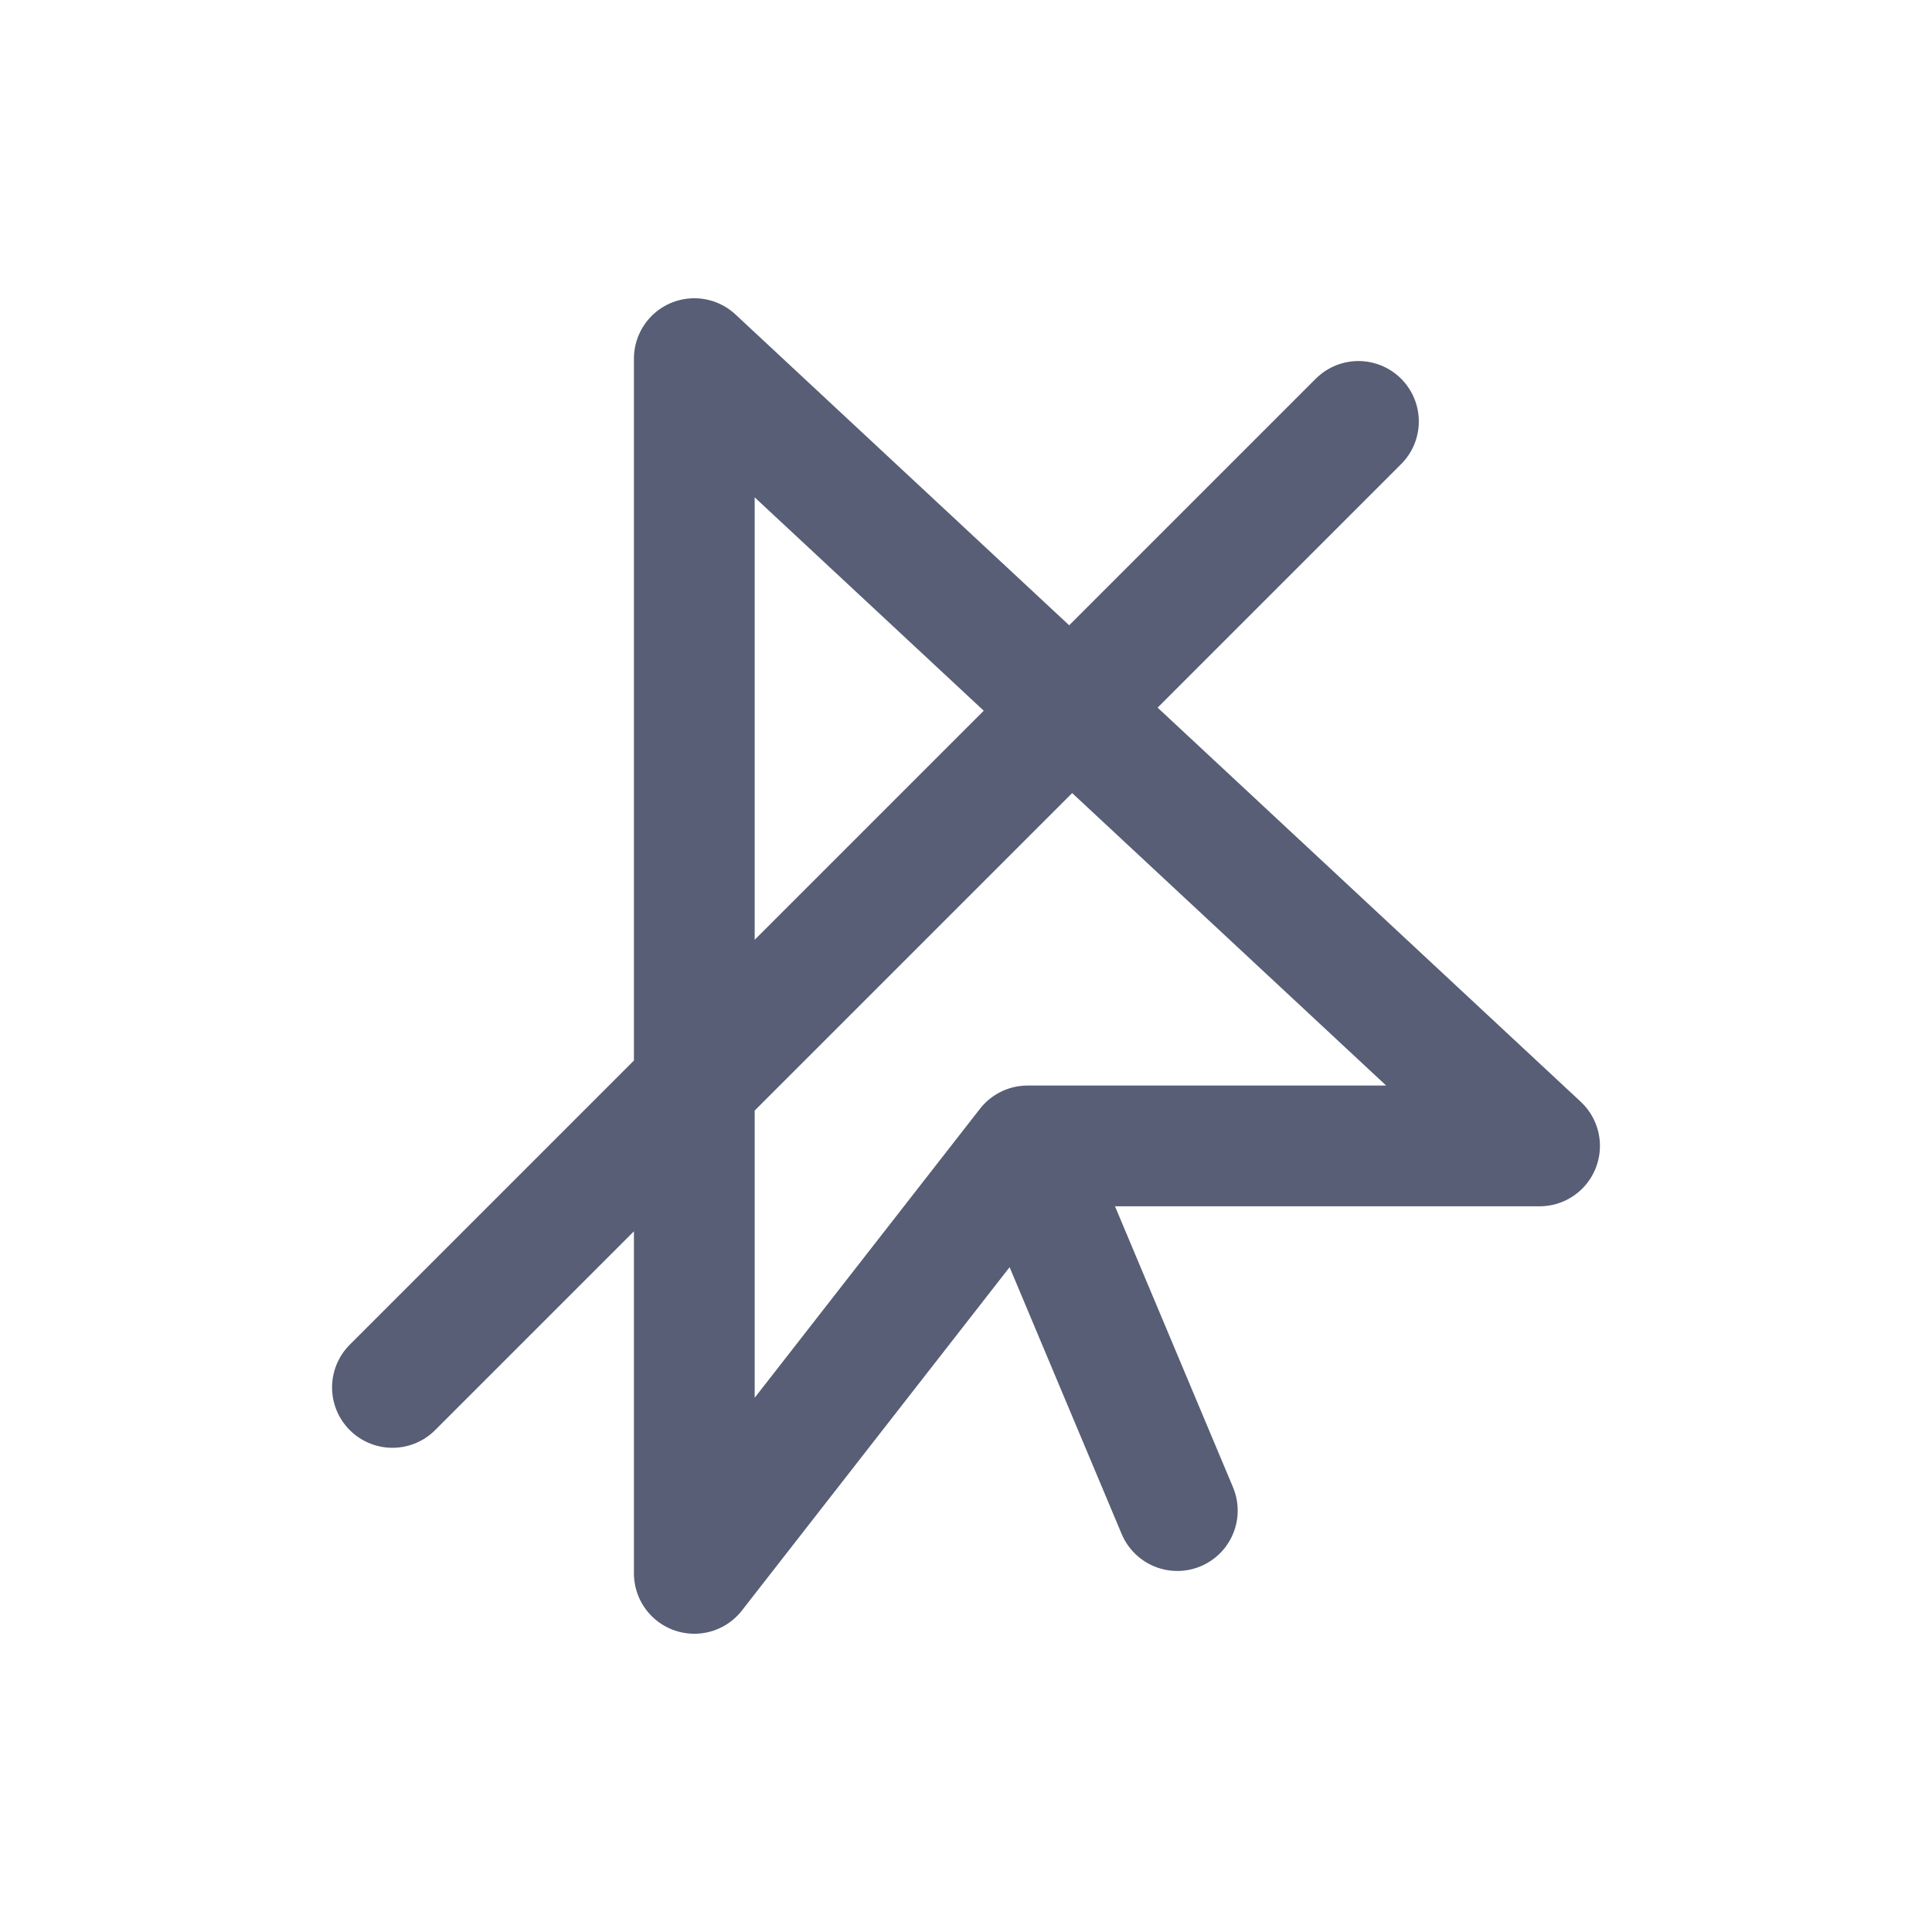
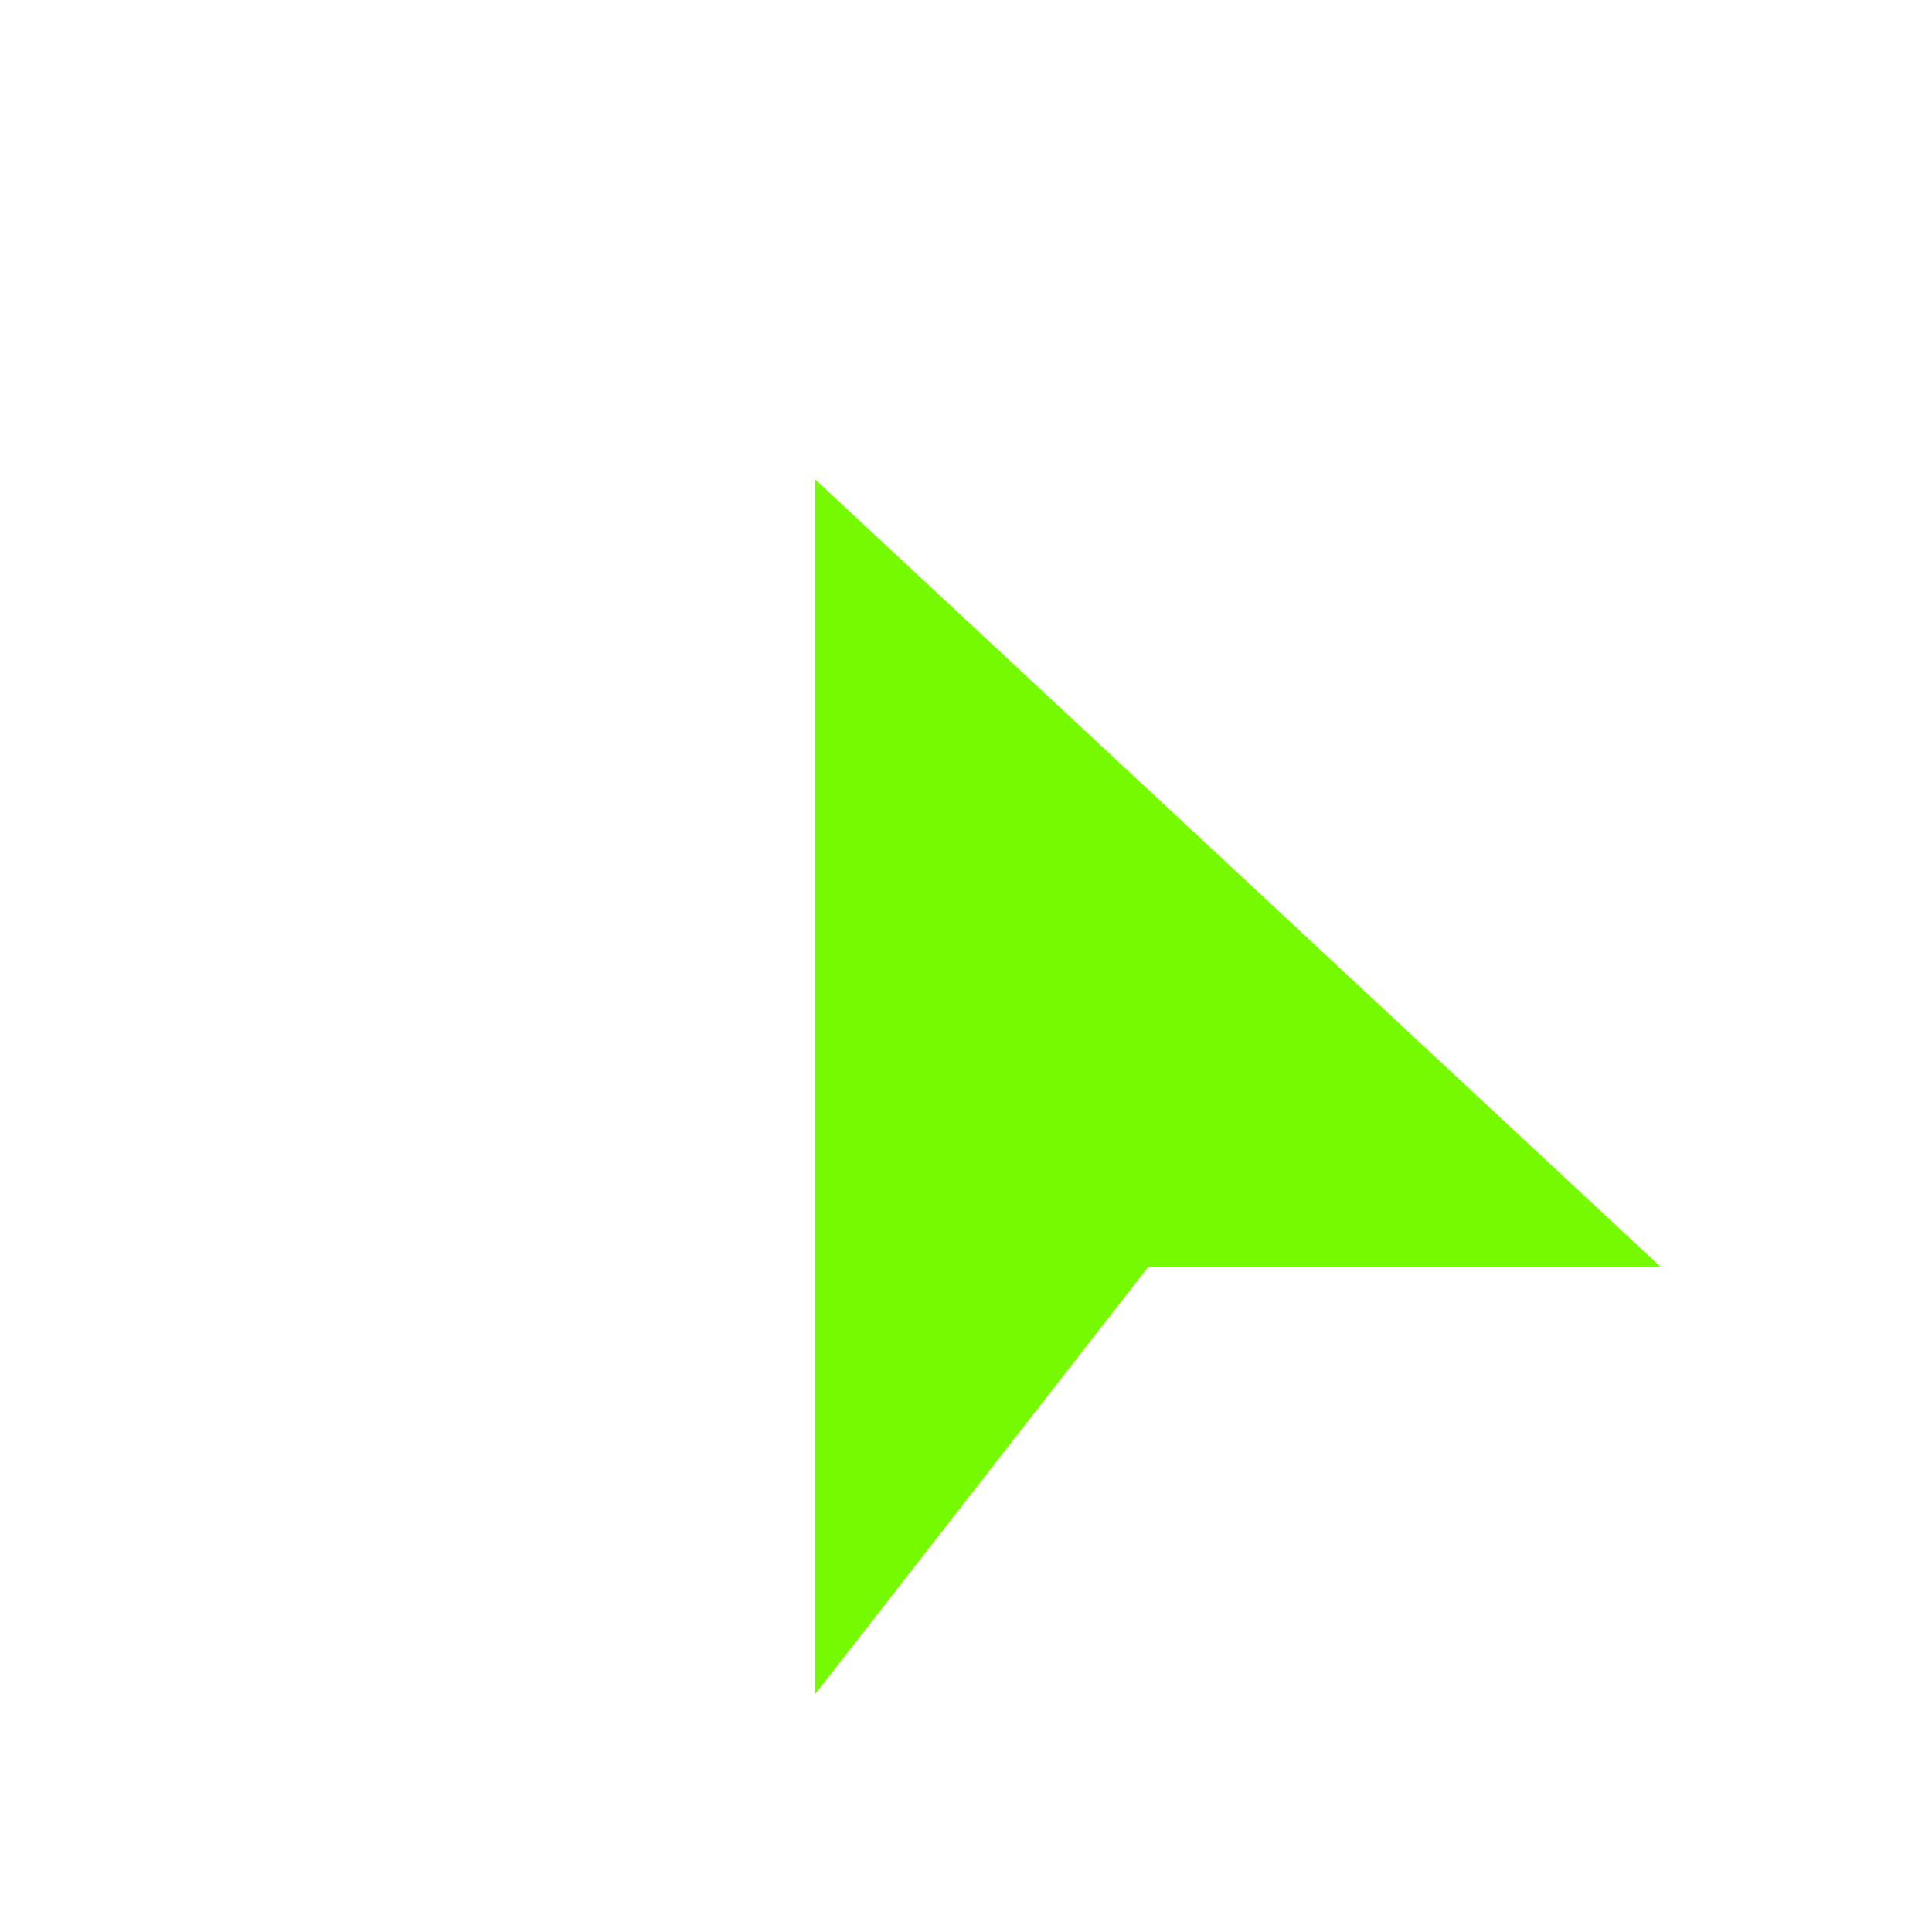
<svg xmlns="http://www.w3.org/2000/svg" id="Layer_1" data-name="Layer 1" viewBox="0 0 16 16">
-   <defs>
-     <style>.cls-1{fill:none;stroke:#575e75;stroke-linecap:round;stroke-linejoin:round}</style>
-   </defs>
-   <path class="cls-1" d="M12.75 9.49H8.51l-2.76 3.54V2.97l7 6.52zM8.7 10.01l1.05 2.5M3.25 11.49l8-8" />
+   <defs />
+   <g id="Page-1" stroke="none" stroke-width="1" fill="none" fill-rule="evenodd">
+     <g id="hide-icon-active" fill="#76fa02">
+       <g transform="translate(1, 1)" id="Combined-Shape">
+         <path d="M12.75 9.49H8.51l-2.76 3.54V2.97l7 6.52zM8.7 10.01l1.05 2.5M3.25 11.49l8-8" />
+       </g>
+     </g>
+   </g>
</svg>
